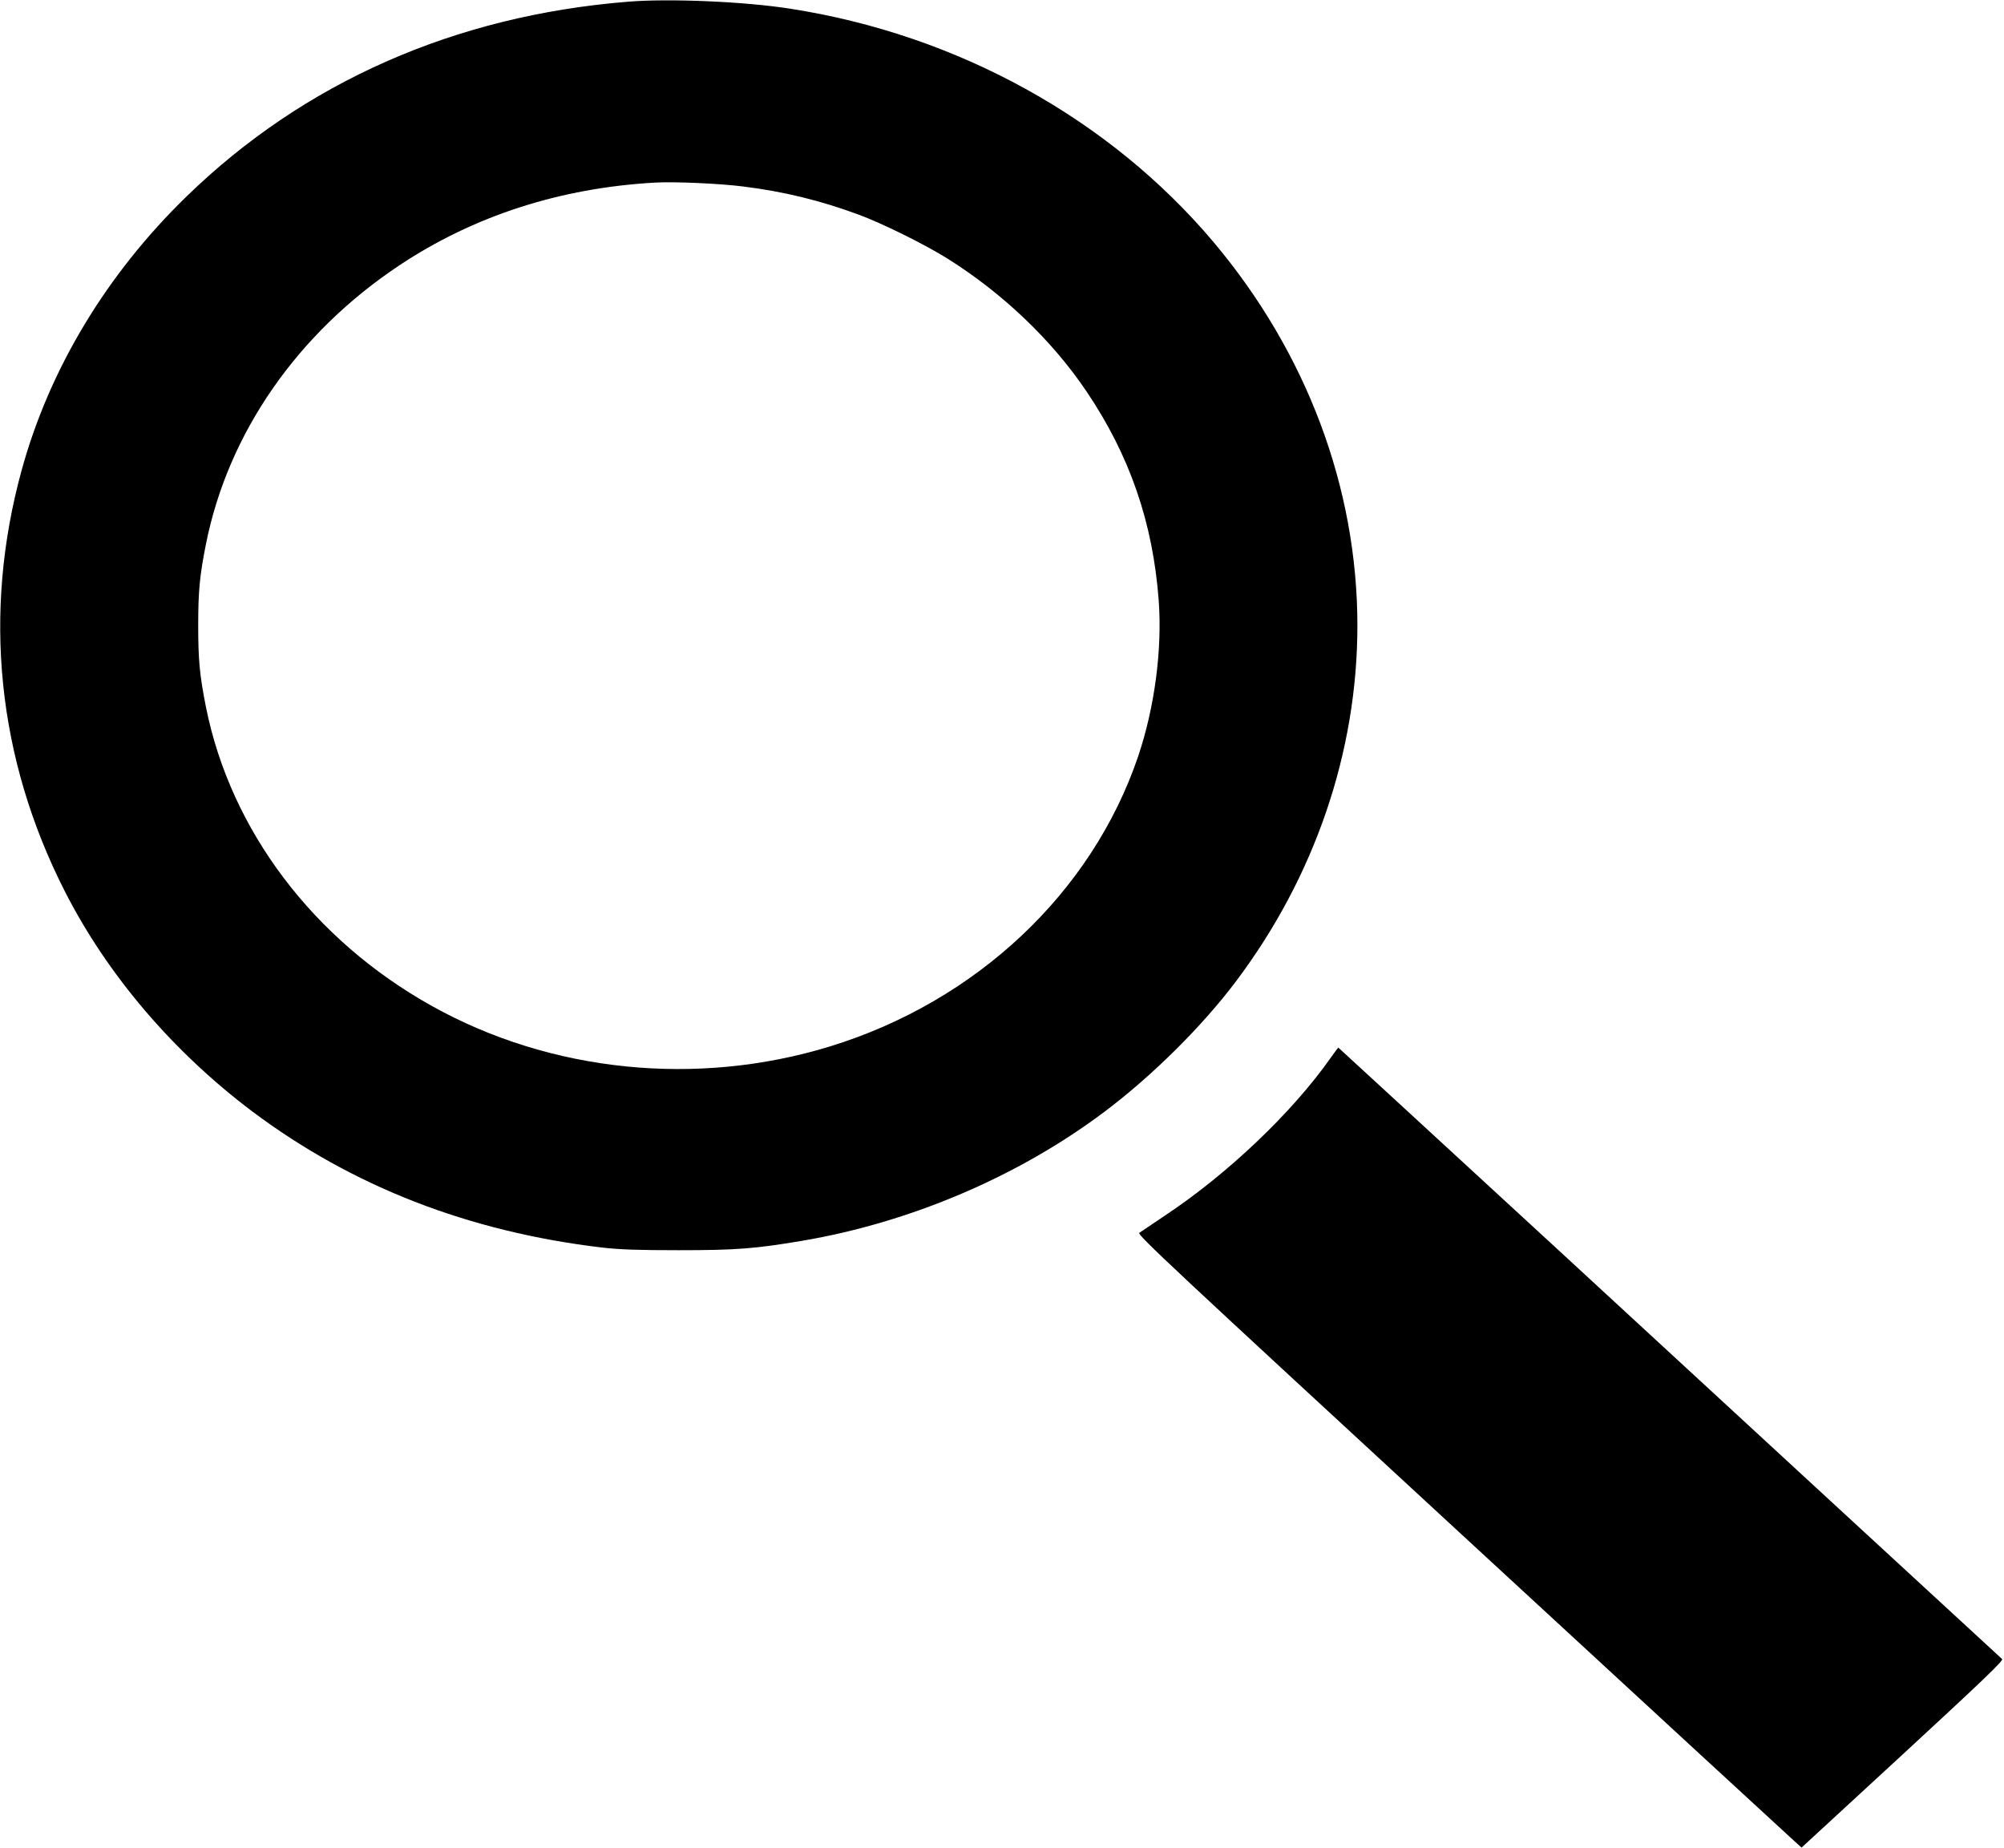
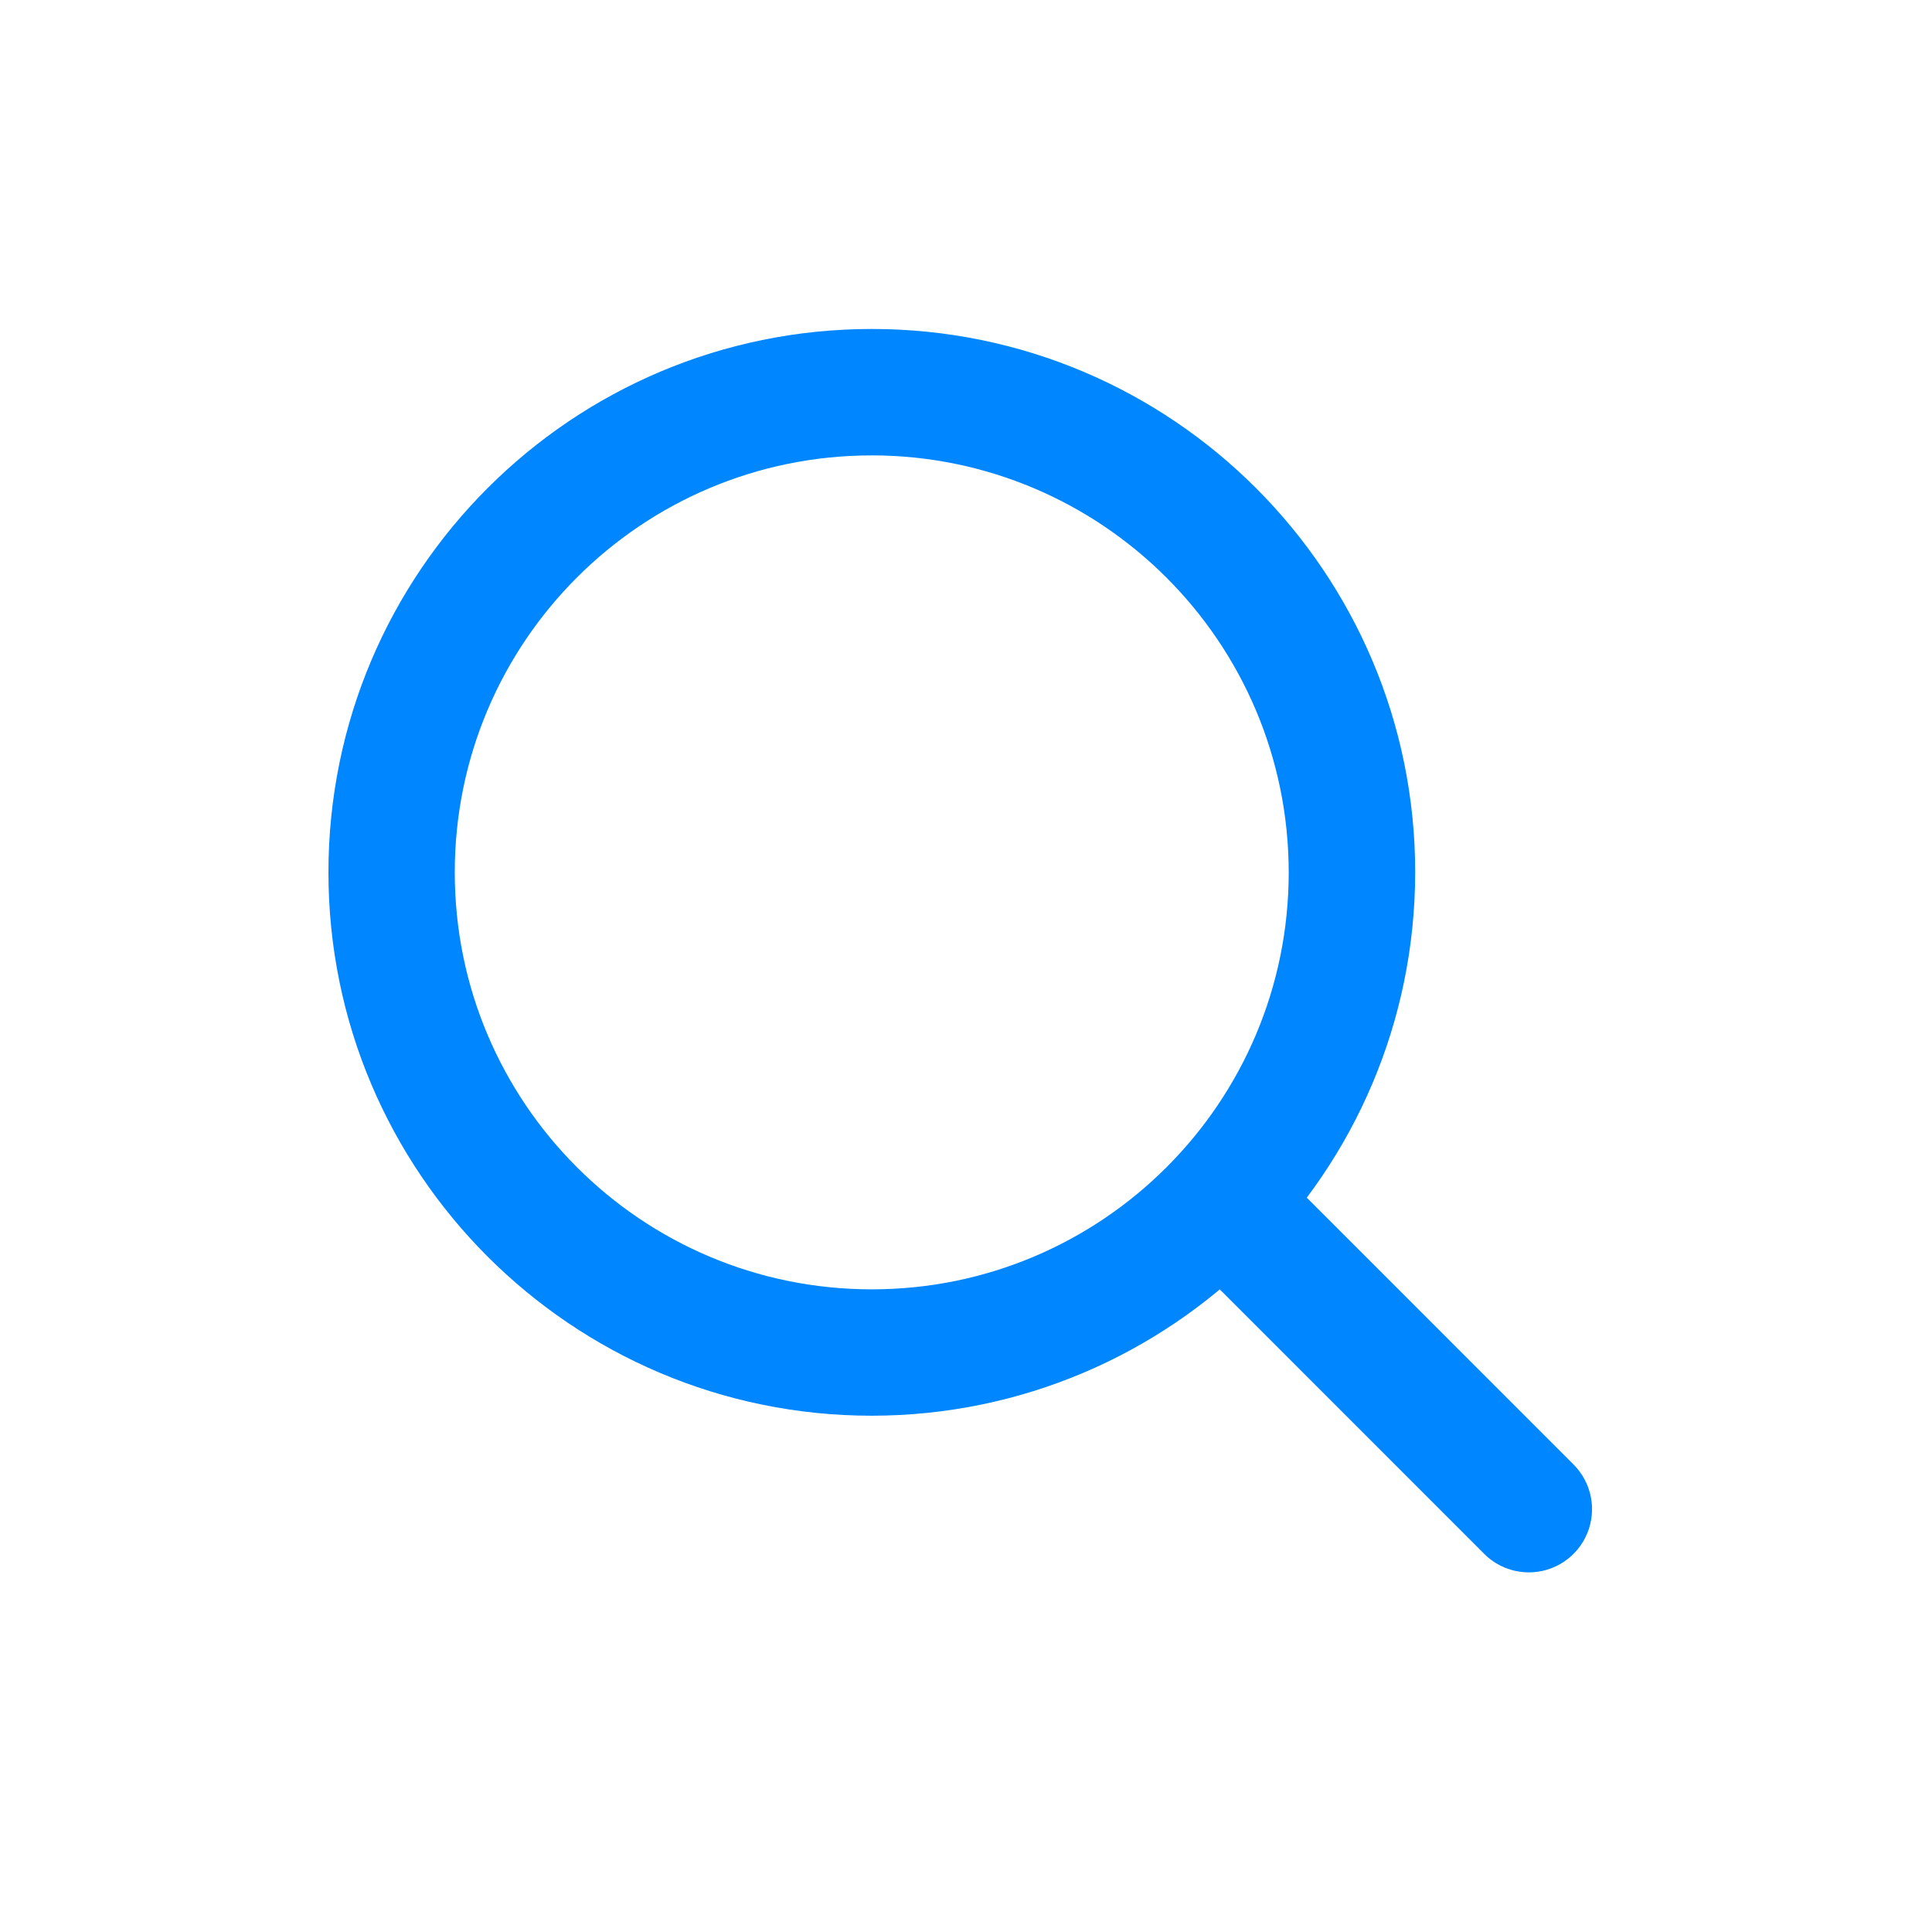
- <svg xmlns="http://www.w3.org/2000/svg" version="1.0" width="1280pt" height="1180pt" viewBox="0 0 1280 1180" preserveAspectRatio="xMidYMid meet">
-   <g transform="translate(0,1180) scale(0.1,-0.1)" fill="#000000" stroke="none">
-     <path d="M4010 11789 c-1105 -89 -2068 -514 -2819 -1244 -510 -496 -874 -1099 -1052 -1745 -252 -915 -157 -1844 276 -2694 272 -533 690 -1023 1198 -1405 638 -478 1381 -767 2232 -868 116 -13 227 -17 490 -17 363 0 485 9 788 60 691 117 1380 410 1930 823 305 229 627 548 843 836 503 669 774 1465 774 2270 0 880 -324 1742 -918 2448 -664 788 -1636 1325 -2702 1491 -290 46 -776 67 -1040 45z m737 -1180 c259 -32 496 -90 738 -180 148 -54 424 -191 563 -278 354 -221 671 -523 892 -851 276 -409 424 -838 461 -1335 23 -312 -26 -684 -132 -997 -296 -870 -1034 -1564 -1969 -1851 -849 -260 -1784 -165 -2544 260 -755 422 -1282 1120 -1440 1905 -41 206 -50 303 -50 523 0 220 9 317 50 523 142 708 584 1344 1234 1777 475 316 1027 495 1635 529 121 7 414 -6 562 -25z" />
-     <path d="M8496 5040 c-244 -346 -653 -735 -1051 -1000 -82 -55 -158 -106 -168 -113 -16 -11 212 -223 2054 -1922 1139 -1051 2095 -1931 2124 -1957 l52 -47 647 596 c514 474 644 599 634 608 -148 136 -1759 1620 -2830 2608 -775 713 -1409 1297 -1410 1297 -2 -1 -25 -32 -52 -70z" />
+ <svg xmlns="http://www.w3.org/2000/svg" width="80" height="80" viewBox="0 0 80 80">
+   <g id="ICON_search" transform="translate(-10)">
+     <rect id="사각형_12" data-name="사각형 12" width="80" height="80" transform="translate(10)" fill="none" />
+     <path id="패스_33" data-name="패스 33" d="M22.5,45A22.5,22.5,0,1,1,45,22.5,22.524,22.524,0,0,1,22.5,45m0-39.765A17.266,17.266,0,1,0,39.763,22.5,17.282,17.282,0,0,0,22.5,5.234" transform="translate(23.6 13.622)" fill="#0086fe" />
+     <path id="패스_34" data-name="패스 34" d="M47.869,49.692a2.607,2.607,0,0,1-1.85-.767L33.279,36.183a2.617,2.617,0,0,1,3.7-3.7l12.74,12.743a2.617,2.617,0,0,1-1.85,4.467" transform="translate(25.438 15.416)" fill="#0086fe" />
  </g>
</svg>
